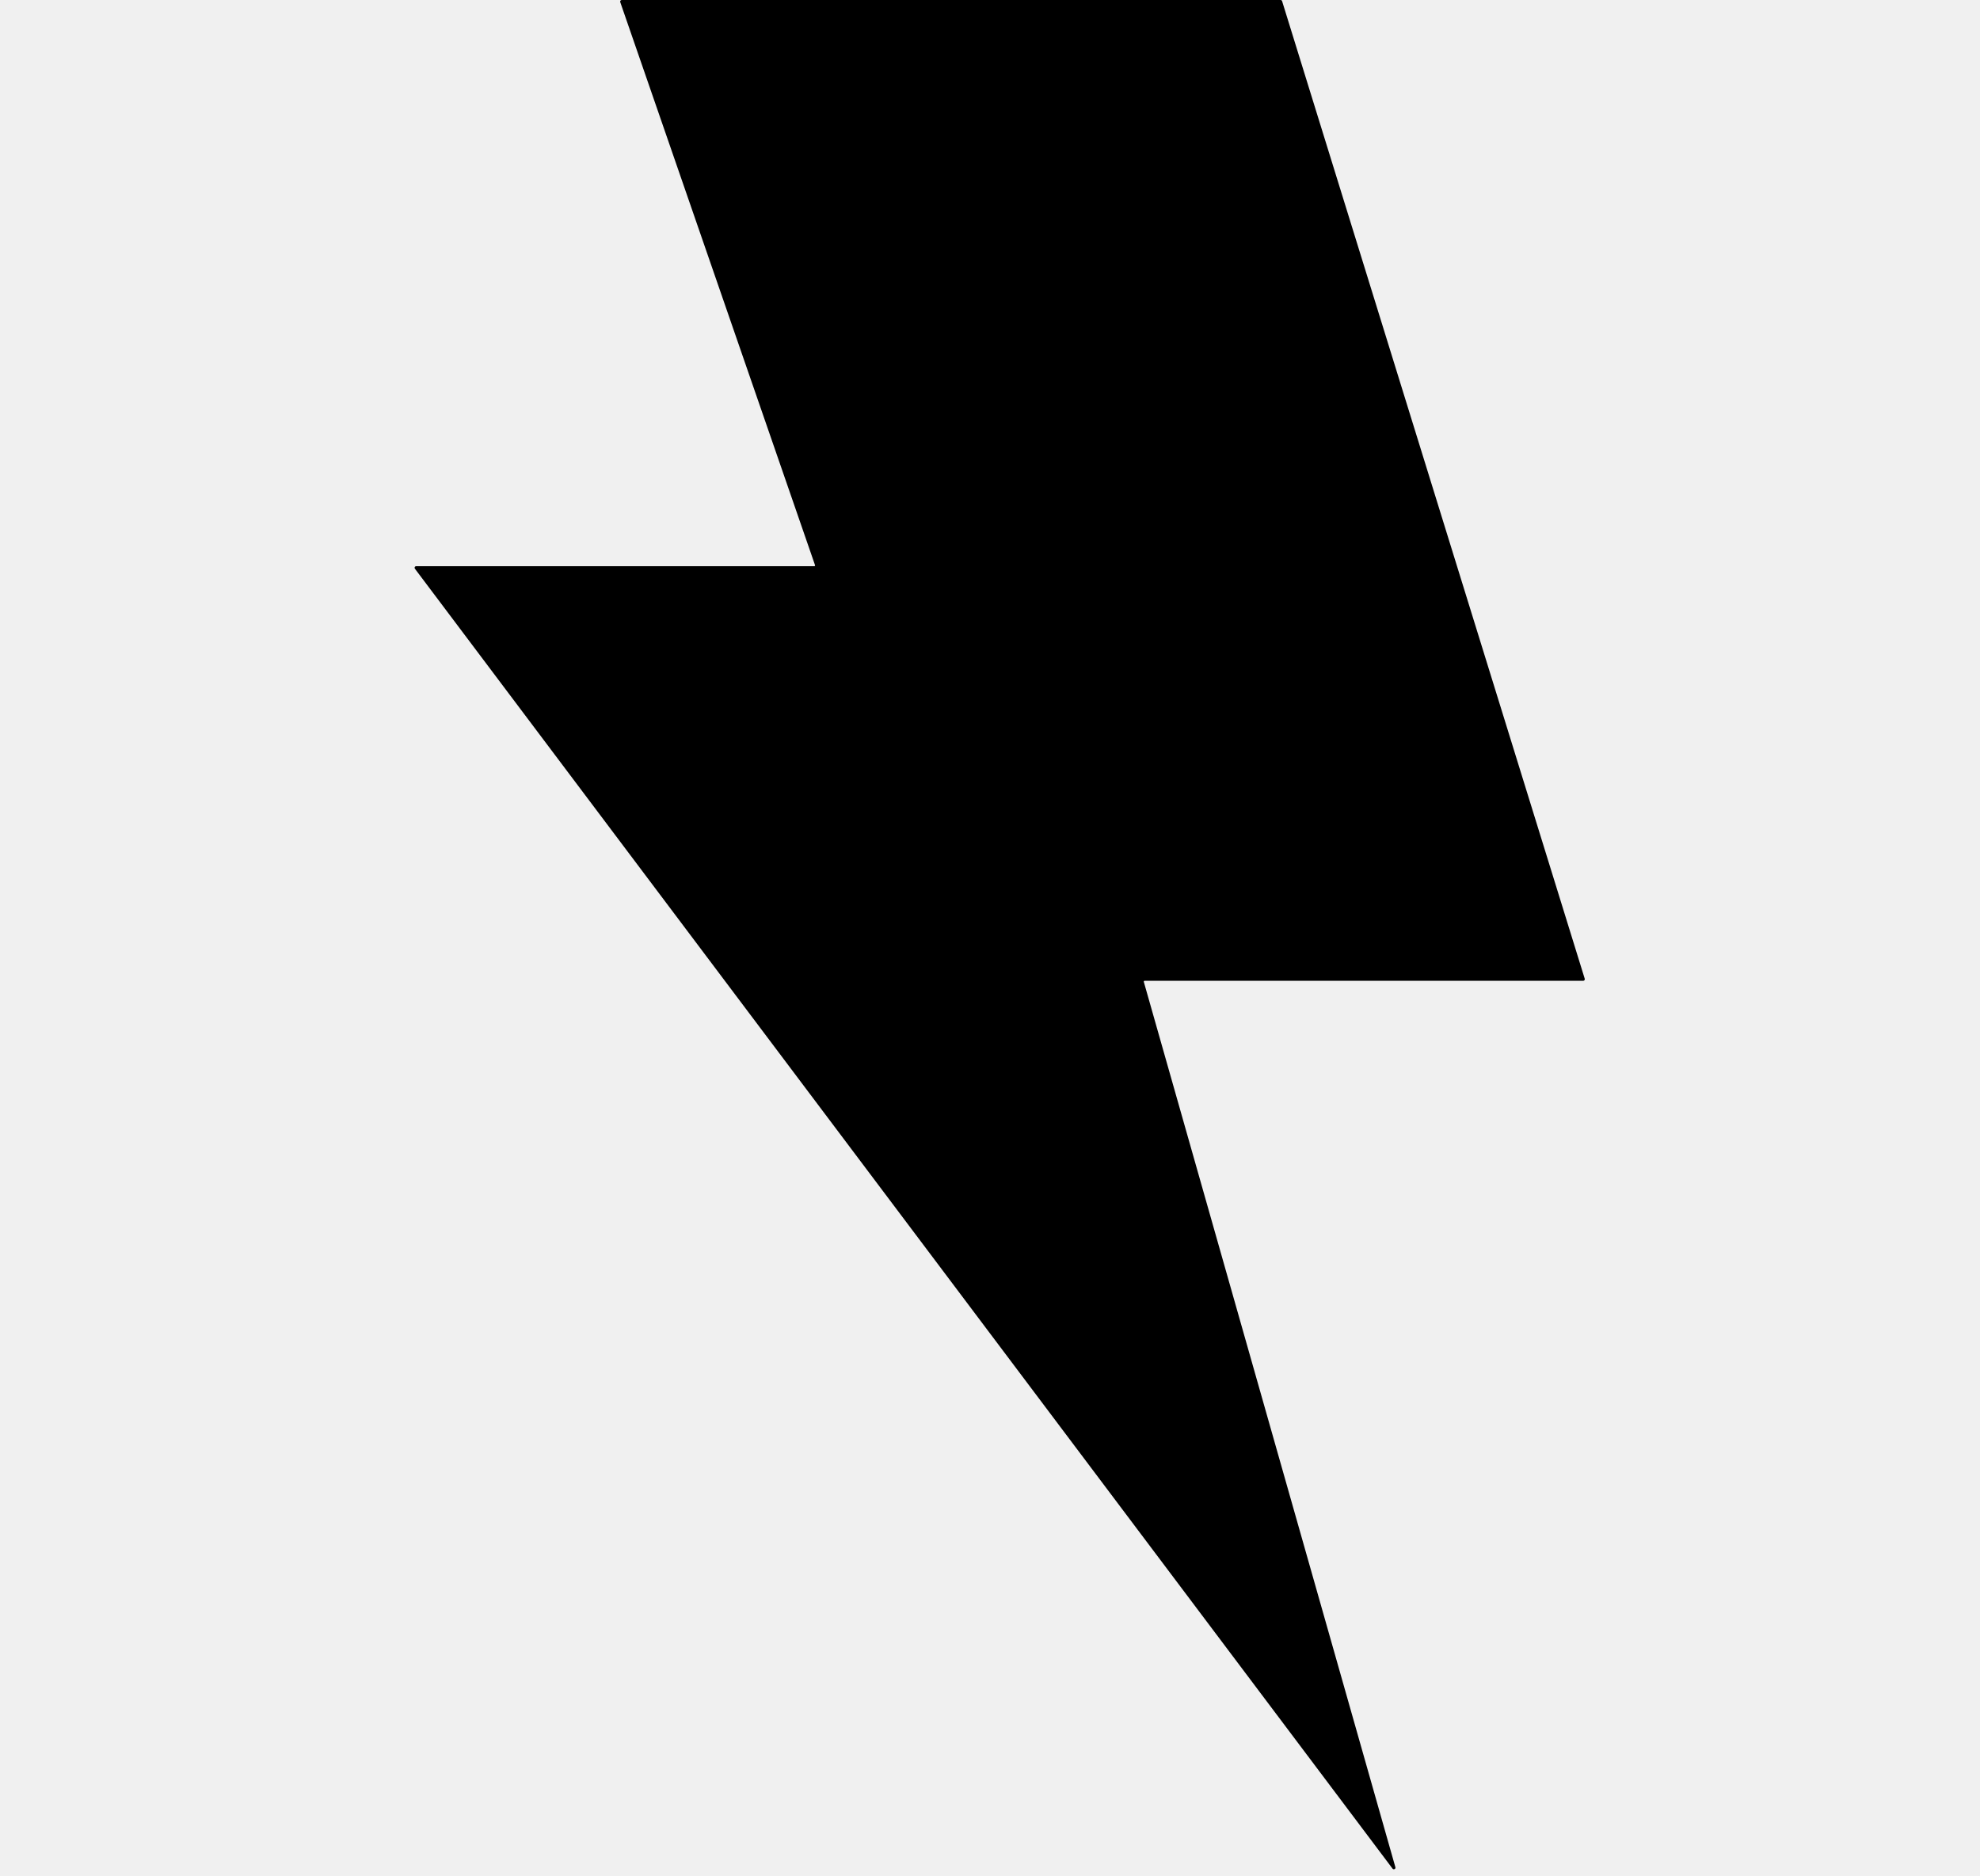
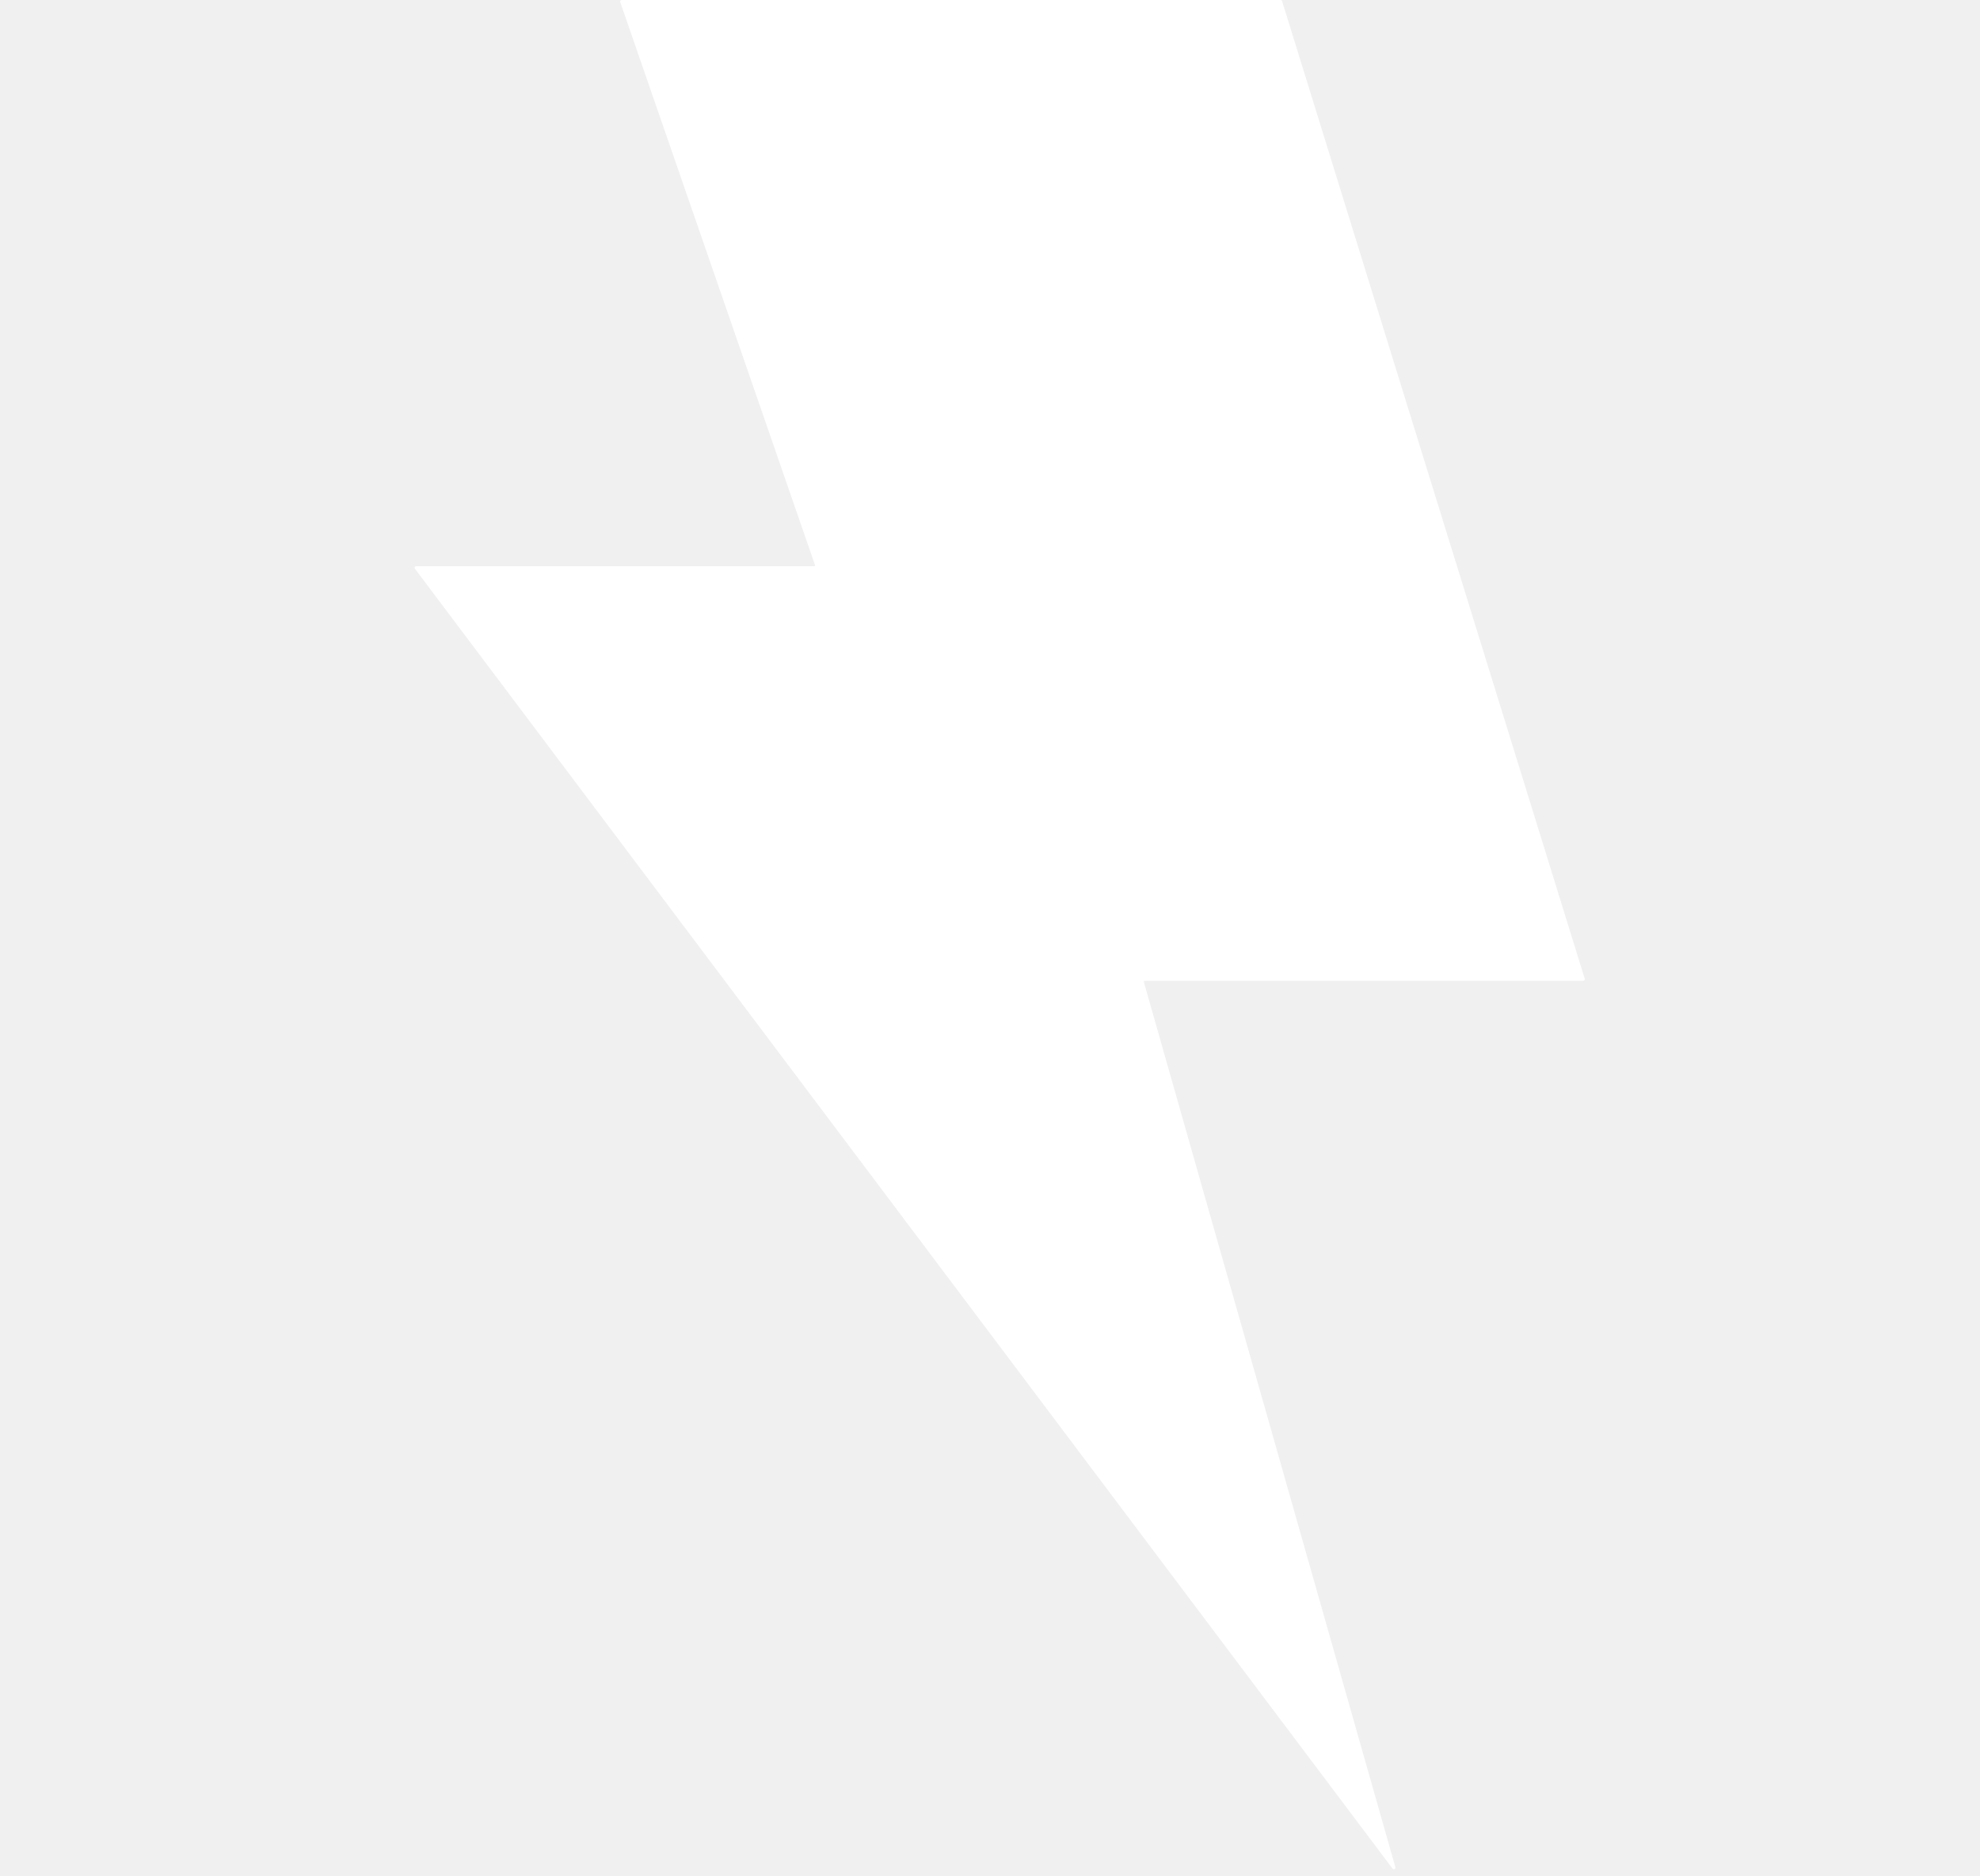
<svg xmlns="http://www.w3.org/2000/svg" width="19" height="18" viewBox="0 0 19 18" fill="none">
  <g id="Elemento Outline" clip-path="url(#clip0_1257_35391)">
-     <path id="Vector" fill-rule="evenodd" clip-rule="evenodd" d="M5.952 0.021C5.948 0.01 5.956 0 5.966 0H12.288C12.295 0 12.301 0.004 12.303 0.011L15.207 9.393C15.21 9.403 15.203 9.413 15.192 9.413H10.983C10.978 9.413 10.975 9.418 10.976 9.423L13.39 17.92C13.395 17.937 13.373 17.947 13.363 17.934L3.982 5.459C3.974 5.448 3.981 5.434 3.994 5.434H7.814C7.819 5.434 7.823 5.429 7.821 5.424L5.952 0.021Z" fill="currentColor" />
+     <path id="Vector" fill-rule="evenodd" clip-rule="evenodd" d="M5.952 0.021C5.948 0.01 5.956 0 5.966 0H12.288C12.295 0 12.301 0.004 12.303 0.011L15.207 9.393C15.21 9.403 15.203 9.413 15.192 9.413H10.983C10.978 9.413 10.975 9.418 10.976 9.423L13.39 17.92C13.395 17.937 13.373 17.947 13.363 17.934L3.982 5.459C3.974 5.448 3.981 5.434 3.994 5.434H7.814C7.819 5.434 7.823 5.429 7.821 5.424L5.952 0.021Z" fill="white" />
  </g>
  <defs>
    <clipPath id="clip0_1257_35391">
-       <rect width="18" height="18" fill="currentColor" transform="translate(0.588257)" />
+       <rect width="18" height="18" fill="white" transform="translate(0.588257)" />
    </clipPath>
  </defs>
</svg>
